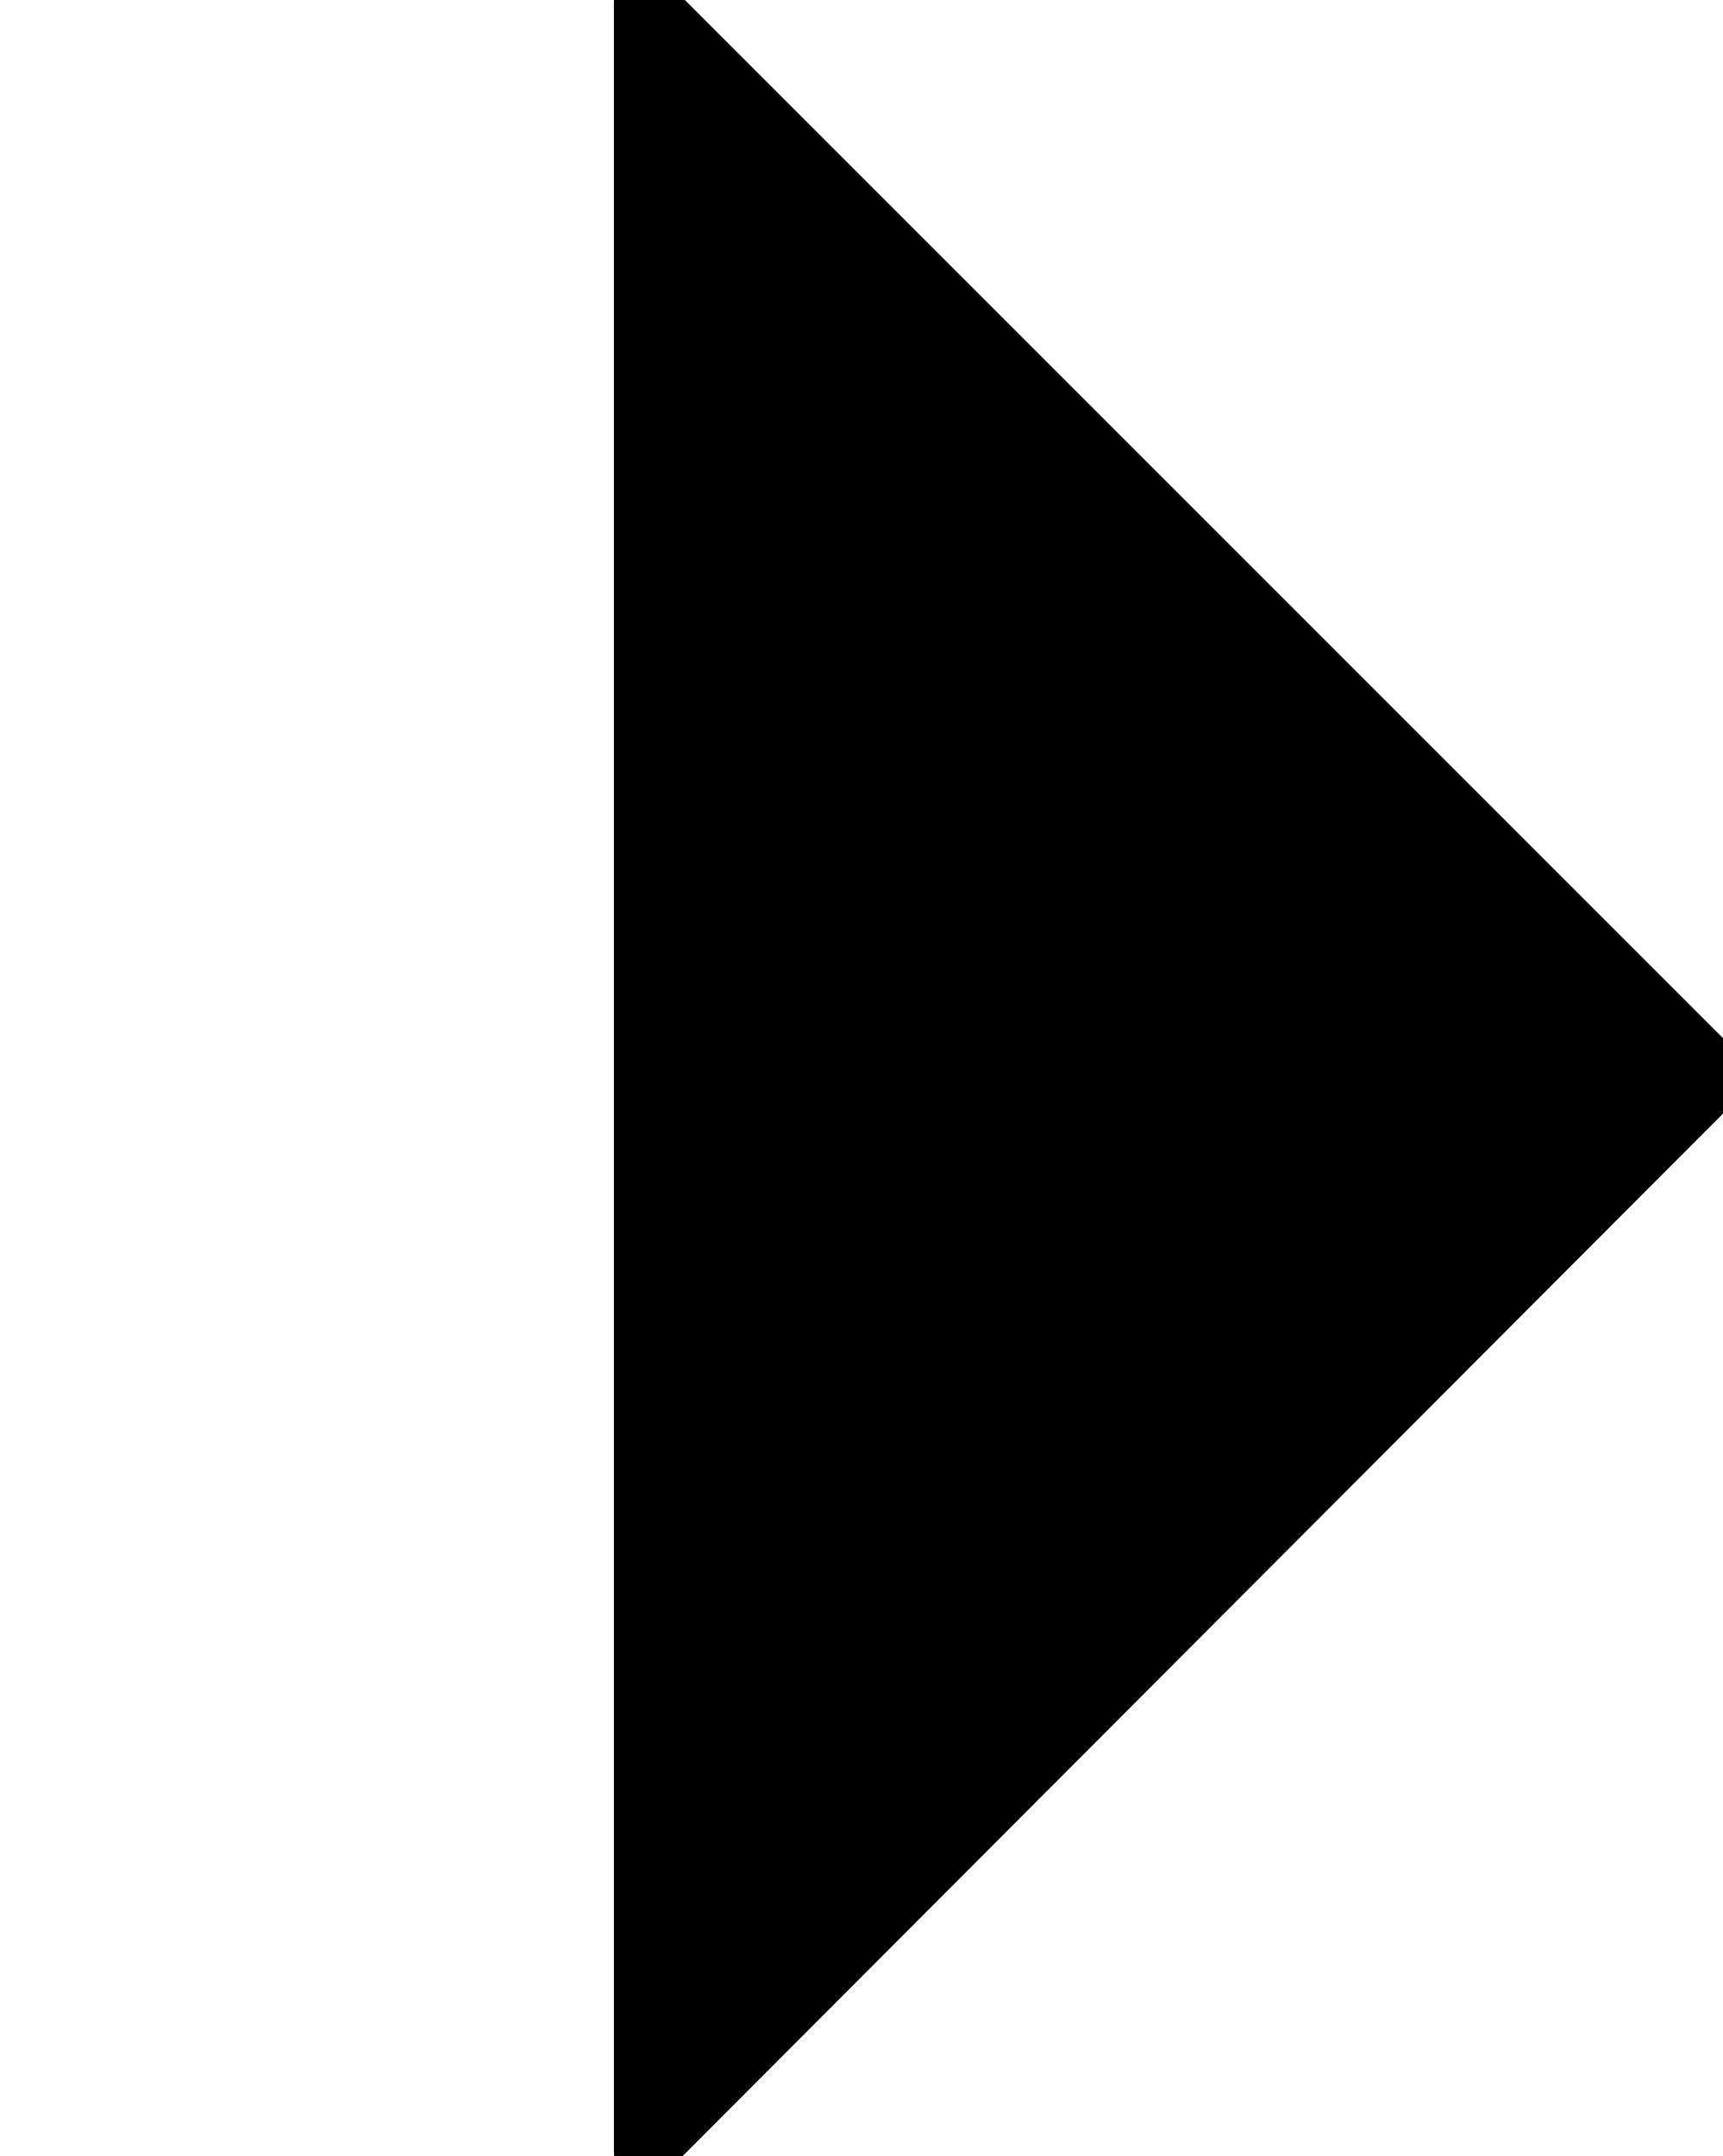
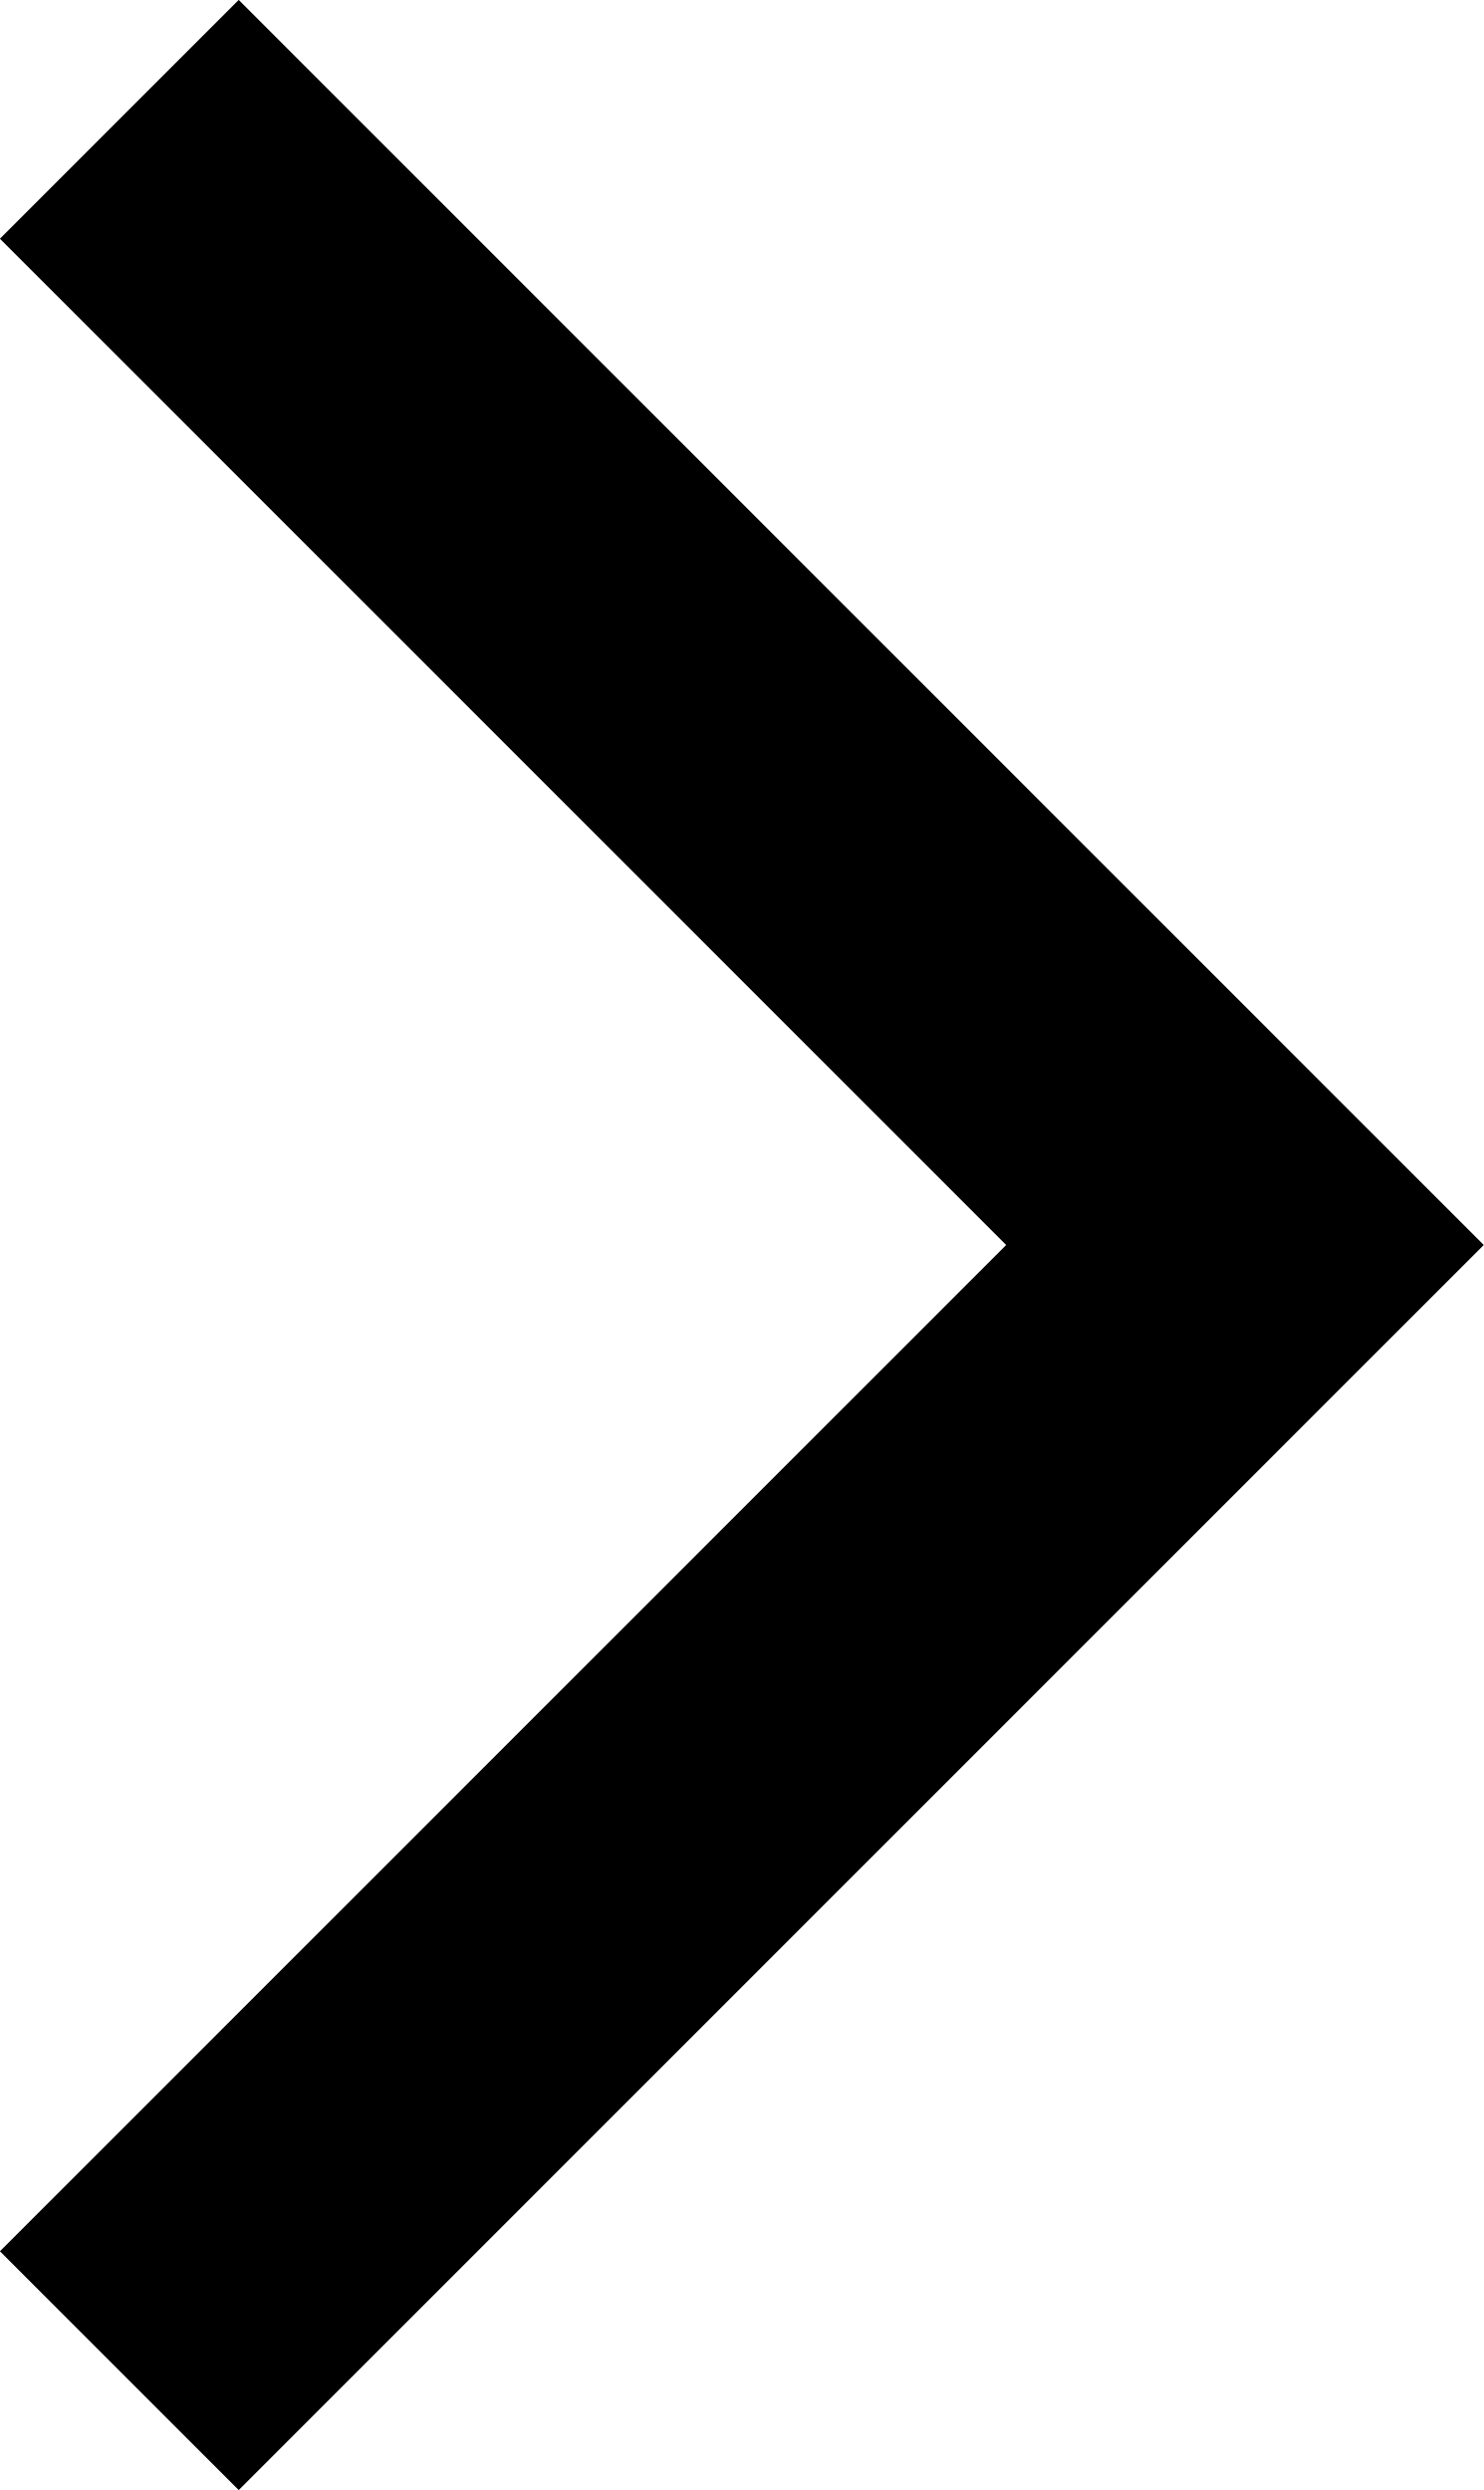
- <svg xmlns="http://www.w3.org/2000/svg" version="1.2" width="8.02mm" height="10.04mm" viewBox="3700 5999 802 1004" preserveAspectRatio="xMidYMid" fill-rule="evenodd" stroke-width="28.222" stroke-linejoin="round" xml:space="preserve">
+ <svg xmlns="http://www.w3.org/2000/svg" xmlns:ns1="http://xml.openoffice.org/svg/export" version="1.2" width="6.59mm" height="11.06mm" viewBox="4347 7947 659 1106" preserveAspectRatio="xMidYMid" fill-rule="evenodd" stroke-width="28.222" stroke-linejoin="round" xml:space="preserve">
+   <defs class="ClipPathGroup">
+     <clipPath id="presentation_clip_path" clipPathUnits="userSpaceOnUse">
+       <rect x="4347" y="7947" width="659" height="1106" />
+     </clipPath>
+   </defs>
+   <defs class="TextShapeIndex">
+     <g ns1:slide="id1" ns1:id-list="id3" />
+   </defs>
  <defs class="EmbeddedBulletChars">
-     <g id="bullet-char-template-57356" transform="scale(0.0004882812,-0.0004882812)">
+     <g id="bullet-char-template(57356)" transform="scale(0.0004882812,-0.0004882812)">
      <path d="M 580,1141 L 1163,571 580,0 -4,571 580,1141 Z" />
    </g>
-     <g id="bullet-char-template-57354" transform="scale(0.0004882812,-0.0004882812)">
+     <g id="bullet-char-template(57354)" transform="scale(0.0004882812,-0.0004882812)">
      <path d="M 8,1128 L 1137,1128 1137,0 8,0 8,1128 Z" />
    </g>
-     <g id="bullet-char-template-10146" transform="scale(0.0004882812,-0.0004882812)">
+     <g id="bullet-char-template(10146)" transform="scale(0.0004882812,-0.0004882812)">
      <path d="M 174,0 L 602,739 174,1481 1456,739 174,0 Z M 1358,739 L 309,1346 659,739 1358,739 Z" />
    </g>
-     <g id="bullet-char-template-10132" transform="scale(0.0004882812,-0.0004882812)">
+     <g id="bullet-char-template(10132)" transform="scale(0.0004882812,-0.0004882812)">
      <path d="M 2015,739 L 1276,0 717,0 1260,543 174,543 174,936 1260,936 717,1481 1274,1481 2015,739 Z" />
    </g>
-     <g id="bullet-char-template-10007" transform="scale(0.0004882812,-0.0004882812)">
+     <g id="bullet-char-template(10007)" transform="scale(0.0004882812,-0.0004882812)">
      <path d="M 0,-2 C -7,14 -16,27 -25,37 L 356,567 C 262,823 215,952 215,954 215,979 228,992 255,992 264,992 276,990 289,987 310,991 331,999 354,1012 L 381,999 492,748 772,1049 836,1024 860,1049 C 881,1039 901,1025 922,1006 886,937 835,863 770,784 769,783 710,716 594,584 L 774,223 C 774,196 753,168 711,139 L 727,119 C 717,90 699,76 672,76 641,76 570,178 457,381 L 164,-76 C 142,-110 111,-127 72,-127 30,-127 9,-110 8,-76 1,-67 -2,-52 -2,-32 -2,-23 -1,-13 0,-2 Z" />
    </g>
-     <g id="bullet-char-template-10004" transform="scale(0.0004882812,-0.0004882812)">
+     <g id="bullet-char-template(10004)" transform="scale(0.0004882812,-0.0004882812)">
      <path d="M 285,-33 C 182,-33 111,30 74,156 52,228 41,333 41,471 41,549 55,616 82,672 116,743 169,778 240,778 293,778 328,747 346,684 L 369,508 C 377,444 397,411 428,410 L 1163,1116 C 1174,1127 1196,1133 1229,1133 1271,1133 1292,1118 1292,1087 L 1292,965 C 1292,929 1282,901 1262,881 L 442,47 C 390,-6 338,-33 285,-33 Z" />
    </g>
-     <g id="bullet-char-template-9679" transform="scale(0.0004882812,-0.0004882812)">
+     <g id="bullet-char-template(9679)" transform="scale(0.0004882812,-0.0004882812)">
      <path d="M 813,0 C 632,0 489,54 383,161 276,268 223,411 223,592 223,773 276,916 383,1023 489,1130 632,1184 813,1184 992,1184 1136,1130 1245,1023 1353,916 1407,772 1407,592 1407,412 1353,268 1245,161 1136,54 992,0 813,0 Z" />
    </g>
-     <g id="bullet-char-template-8226" transform="scale(0.0004882812,-0.0004882812)">
+     <g id="bullet-char-template(8226)" transform="scale(0.0004882812,-0.0004882812)">
      <path d="M 346,457 C 273,457 209,483 155,535 101,586 74,649 74,723 74,796 101,859 155,911 209,963 273,989 346,989 419,989 480,963 531,910 582,859 608,796 608,723 608,648 583,586 532,535 482,483 420,457 346,457 Z" />
    </g>
-     <g id="bullet-char-template-8211" transform="scale(0.0004882812,-0.0004882812)">
+     <g id="bullet-char-template(8211)" transform="scale(0.0004882812,-0.0004882812)">
      <path d="M -4,459 L 1135,459 1135,606 -4,606 -4,459 Z" />
    </g>
-     <g id="bullet-char-template-61548" transform="scale(0.0004882812,-0.0004882812)">
-       <path d="M 173,740 C 173,903 231,1043 346,1159 462,1274 601,1332 765,1332 928,1332 1067,1274 1183,1159 1299,1043 1357,903 1357,740 1357,577 1299,437 1183,322 1067,206 928,148 765,148 601,148 462,206 346,322 231,437 173,577 173,740 Z" />
-     </g>
  </defs>
-   <g class="Page">
-     <g class="Group">
-       <g class="com.sun.star.drawing.PolyPolygonShape">
-         <g id="id3">
-           <rect class="BoundingBox" stroke="none" fill="none" x="3999" y="5999" width="503" height="1004" />
-           <path fill="rgb(0,0,0)" stroke="none" d="M 4500,6500 L 4000,7001 4000,6000 4500,6500 Z" />
-           <path fill="none" stroke="rgb(0,0,0)" d="M 4500,6500 L 4000,7001 4000,6000 4500,6500 Z" />
-         </g>
-       </g>
-       <g class="com.sun.star.drawing.PolyPolygonShape">
-         <g id="id4">
-           <rect class="BoundingBox" stroke="none" fill="none" x="3700" y="6000" width="301" height="1002" />
+   <defs class="TextEmbeddedBitmaps" />
+   <g class="SlideGroup">
+     <g>
+       <g id="id1" class="Slide" clip-path="url(#presentation_clip_path)">
+         <g class="Page">
+           <g class="com.sun.star.drawing.PolyLineShape">
+             <g id="id3">
+               <rect class="BoundingBox" stroke="none" fill="none" x="4346" y="7946" width="662" height="1109" />
+               <path fill="none" stroke="rgb(0,0,0)" stroke-width="150" stroke-linejoin="miter" d="M 4400,8000 L 4900,8500 4400,9000" />
+             </g>
+           </g>
        </g>
      </g>
    </g>
  </g>
</svg>
